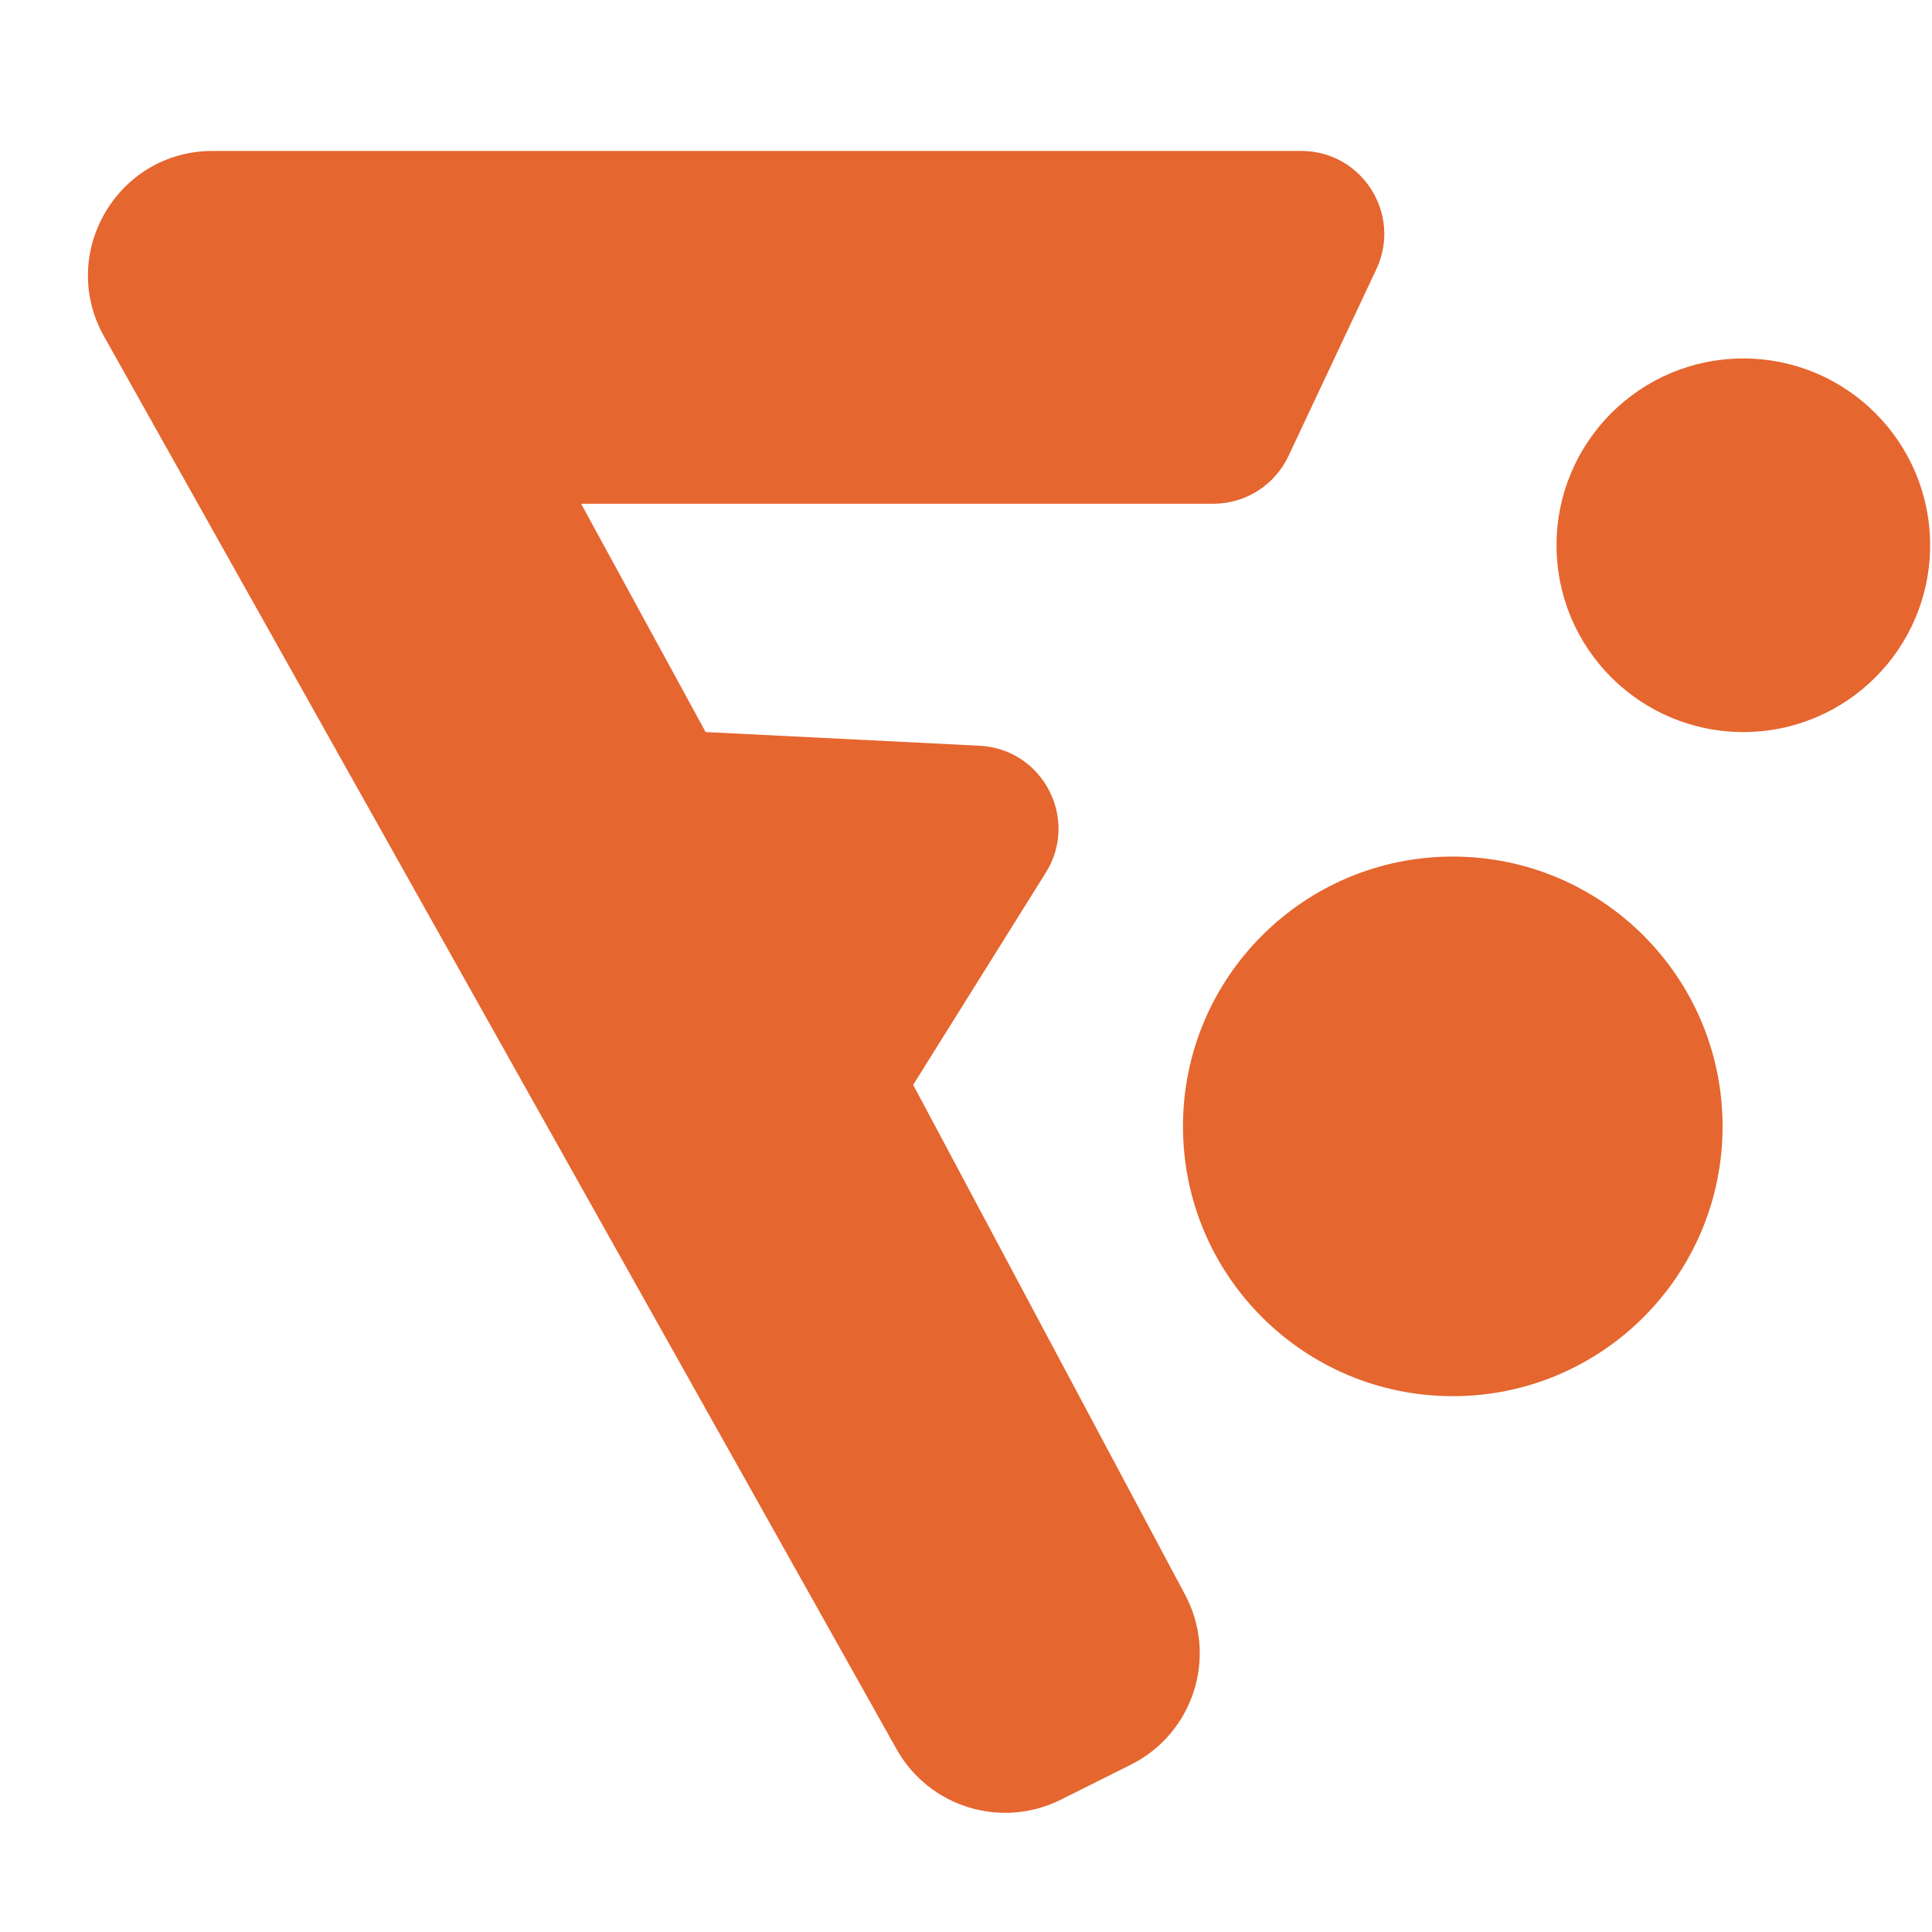
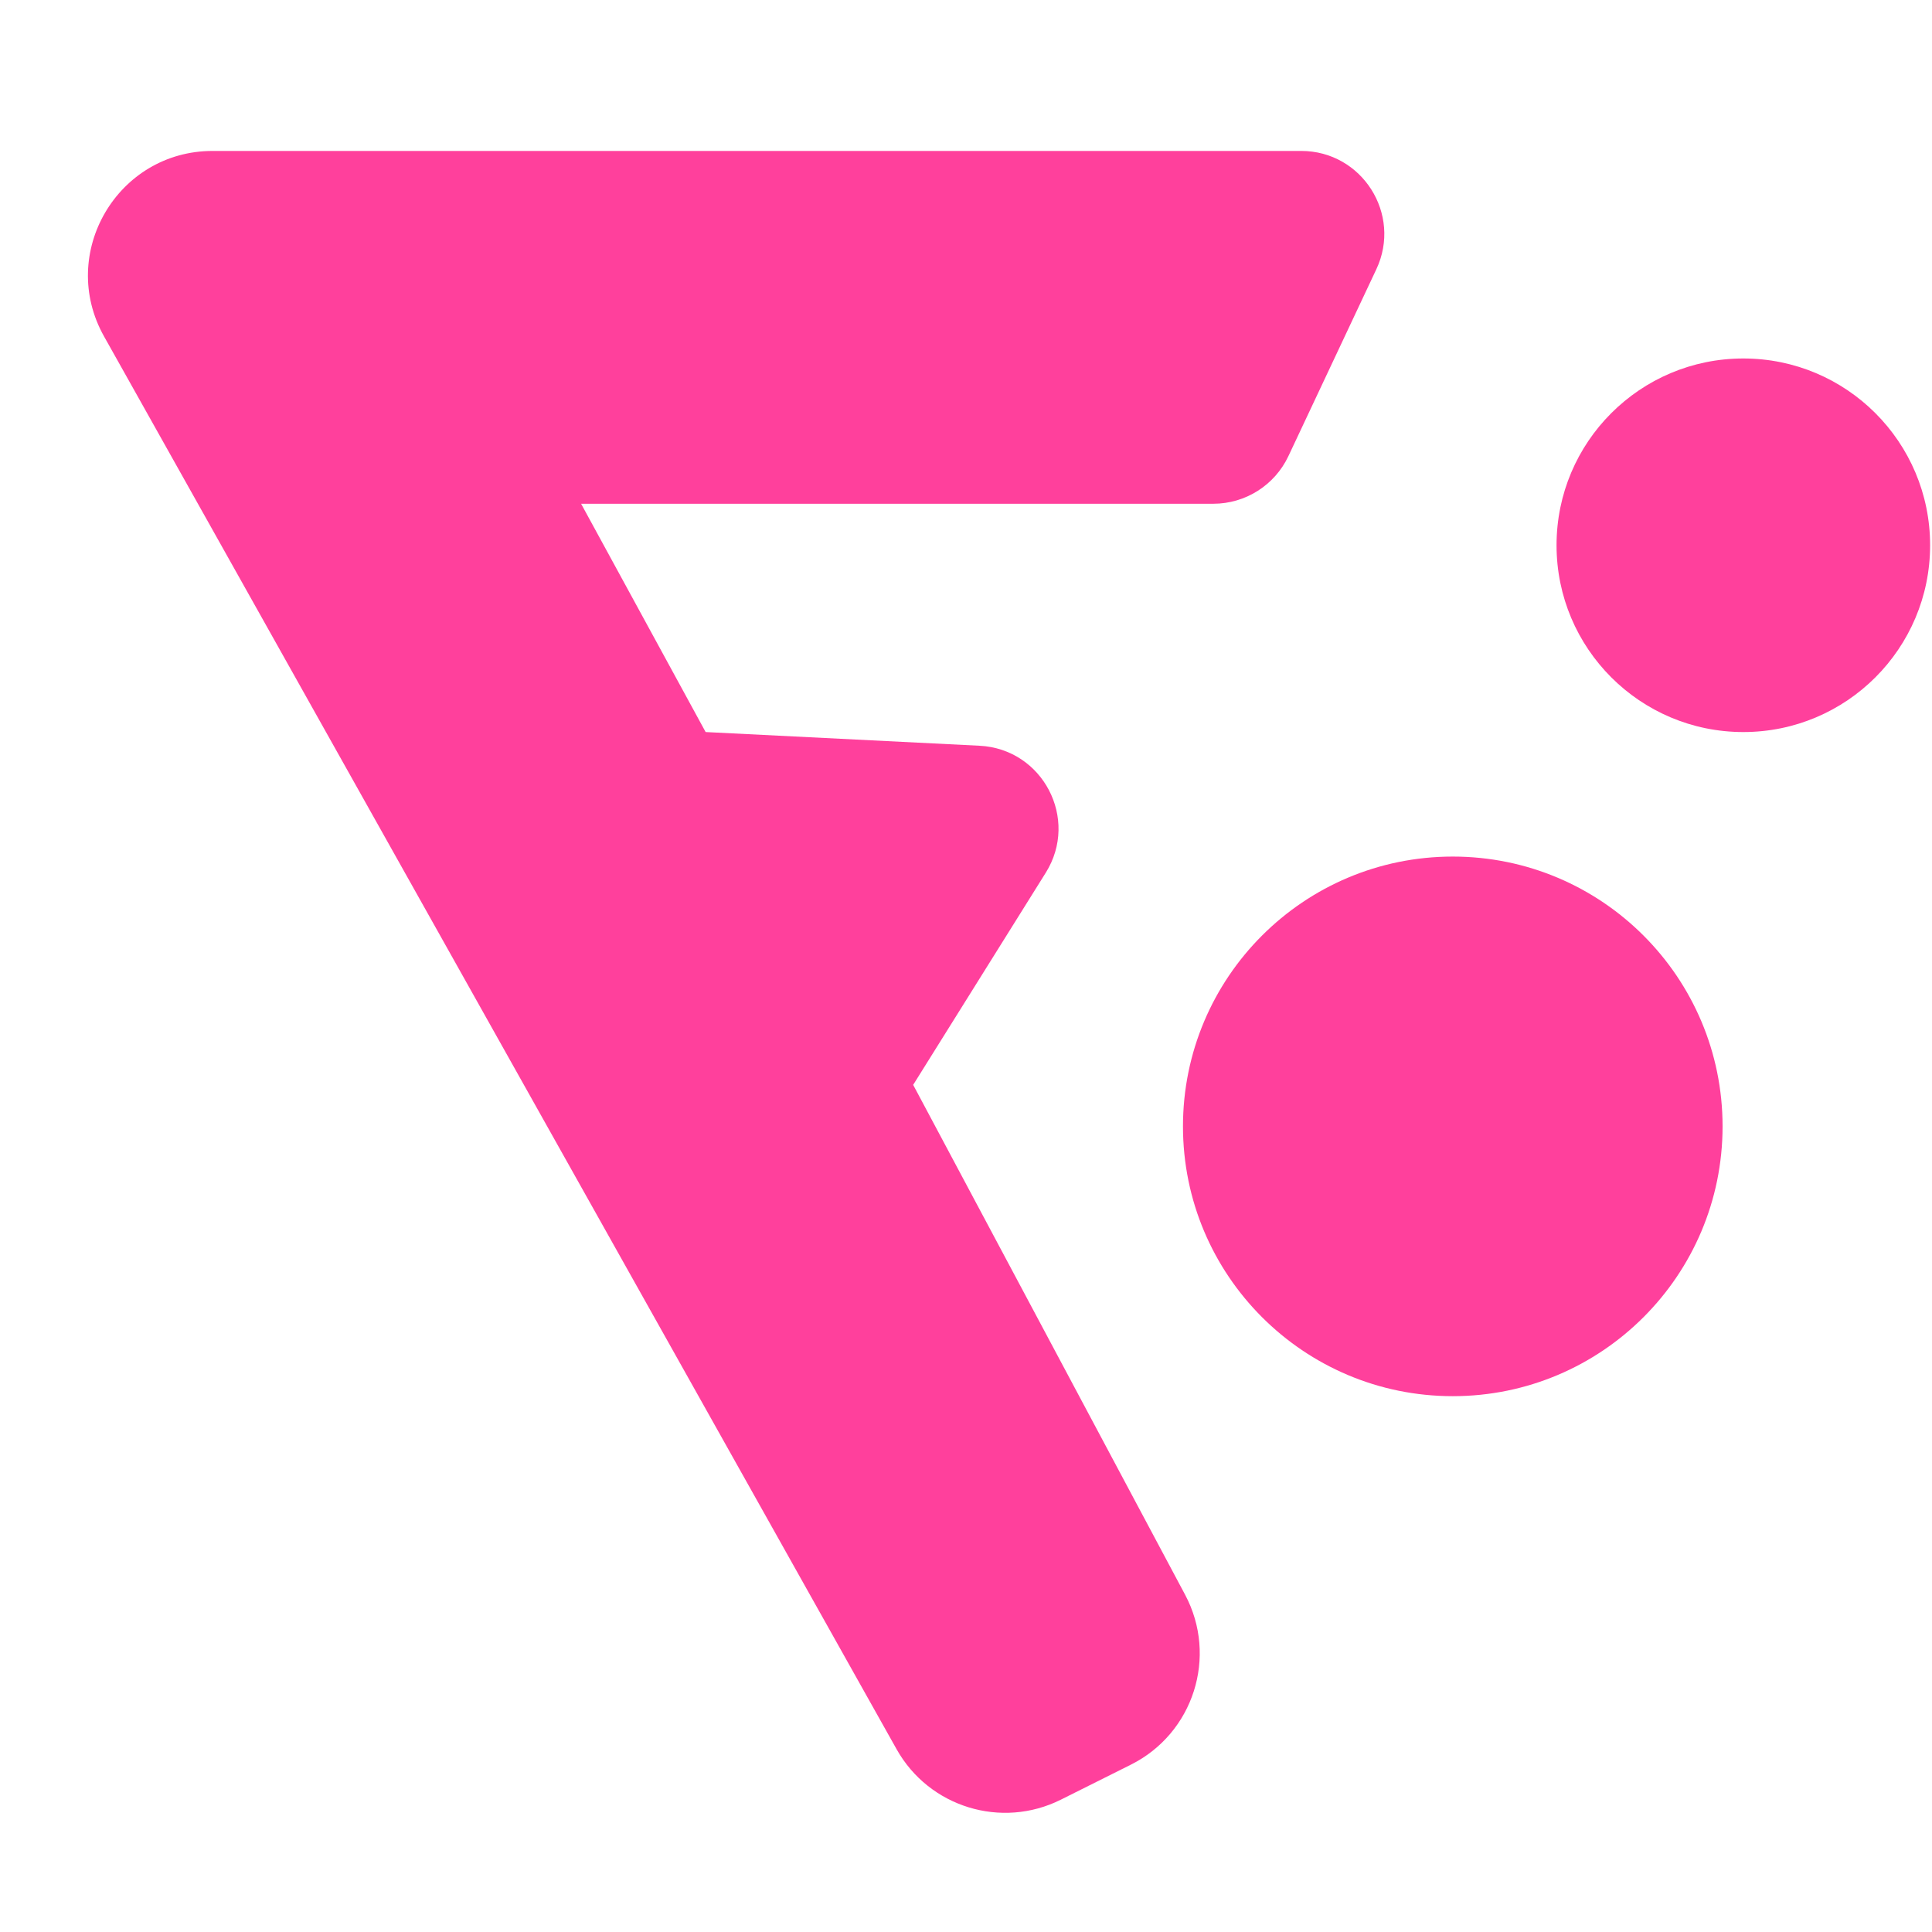
<svg xmlns="http://www.w3.org/2000/svg" width="512" height="512" viewBox="0 0 512 512" fill="none">
-   <path d="M56.35 40L344.833 40C360.959 40 371.606 56.776 364.739 71.368L341.445 120.868C337.816 128.578 330.061 133.5 321.539 133.5L154 133.5L187 194L259.592 197.63C276.36 198.468 286.047 217.025 277.149 231.262L242 287.5L314.057 422.606C322.793 438.987 316.302 459.349 299.697 467.652L281.144 476.928C265.389 484.806 246.224 478.92 237.605 463.557L27.57 89.145C15.229 67.148 31.128 40 56.35 40Z" fill="#E5662F" />
-   <circle cx="462" cy="144.5" r="49.5" transform="rotate(-180 462 144.5)" fill="#E5662F" />
-   <circle cx="385" cy="298.5" r="71.5" transform="rotate(-180 385 298.5)" fill="#E5662F" />
+   <path d="M56.35 40L344.833 40C360.959 40 371.606 56.776 364.739 71.368L341.445 120.868C337.816 128.578 330.061 133.5 321.539 133.5L154 133.5L187 194L259.592 197.63C276.36 198.468 286.047 217.025 277.149 231.262L242 287.5L314.057 422.606C322.793 438.987 316.302 459.349 299.697 467.652L281.144 476.928C265.389 484.806 246.224 478.92 237.605 463.557L27.57 89.145C15.229 67.148 31.128 40 56.35 40Z" fill="#FF409C" />
+   <circle cx="462" cy="144.5" r="49.5" transform="rotate(-180 462 144.5)" fill="#FF409C" />
+   <circle cx="385" cy="298.5" r="71.5" transform="rotate(-180 385 298.5)" fill="#FF409C" />
</svg>
